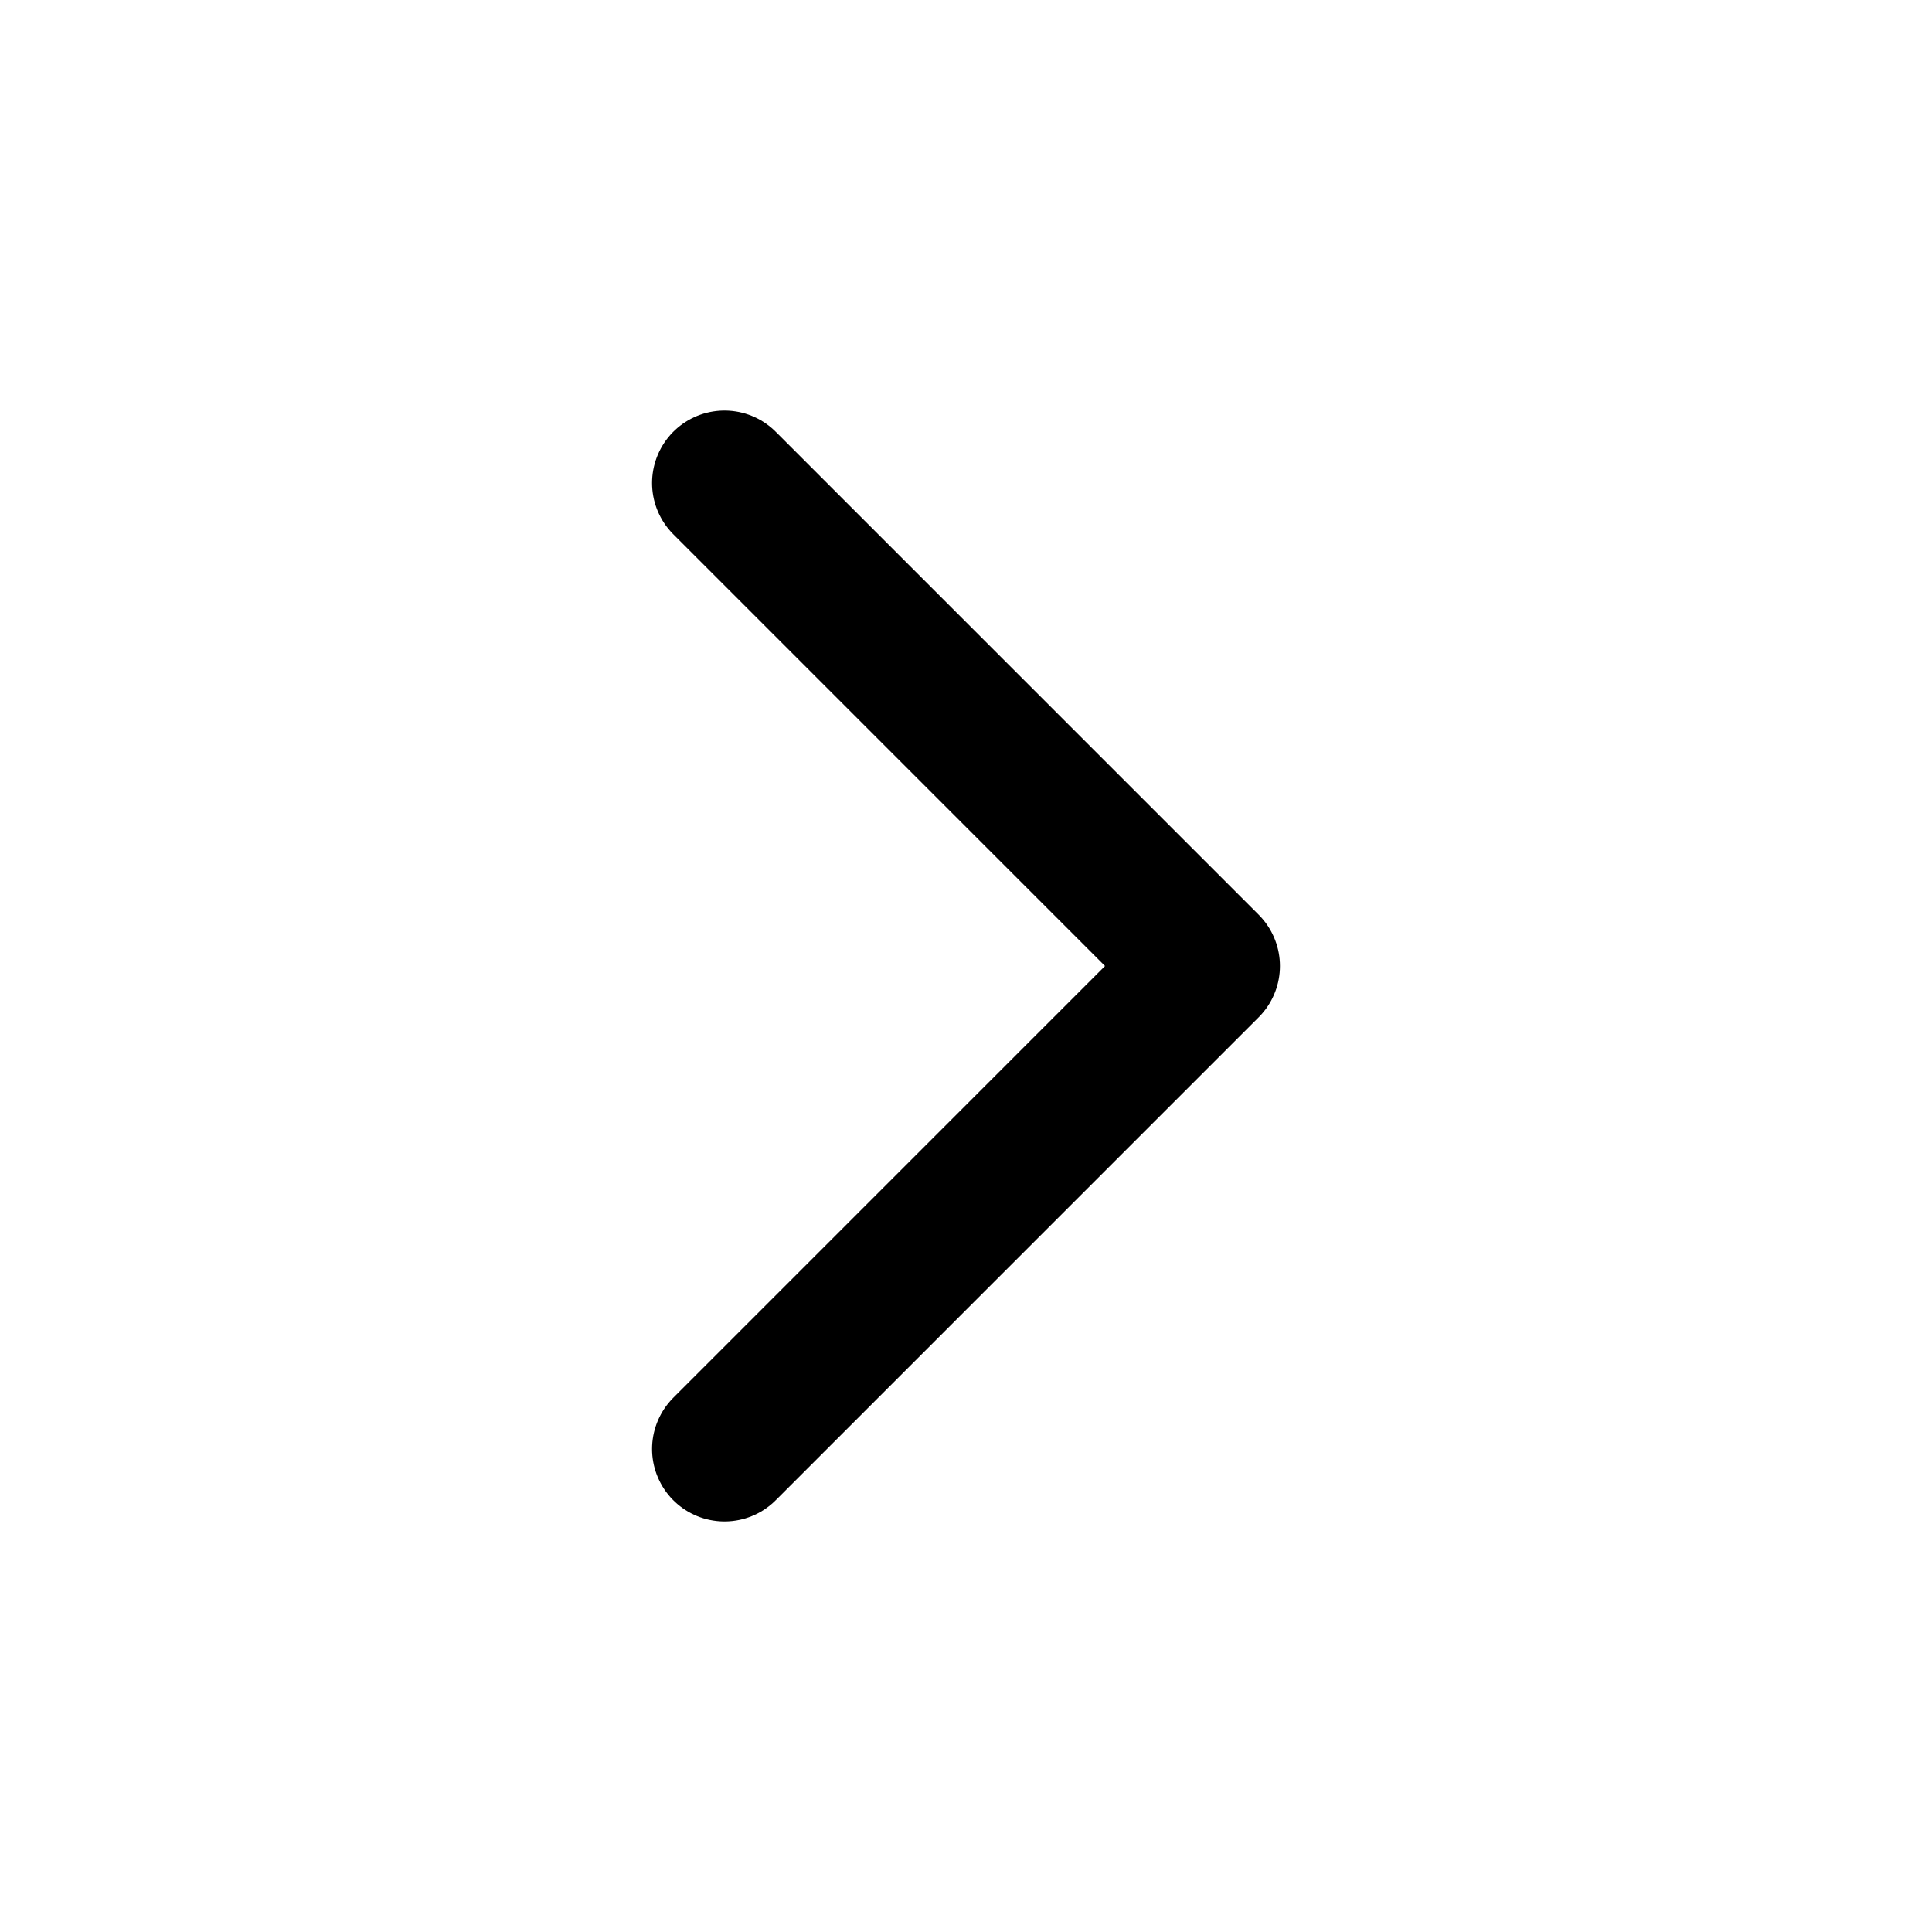
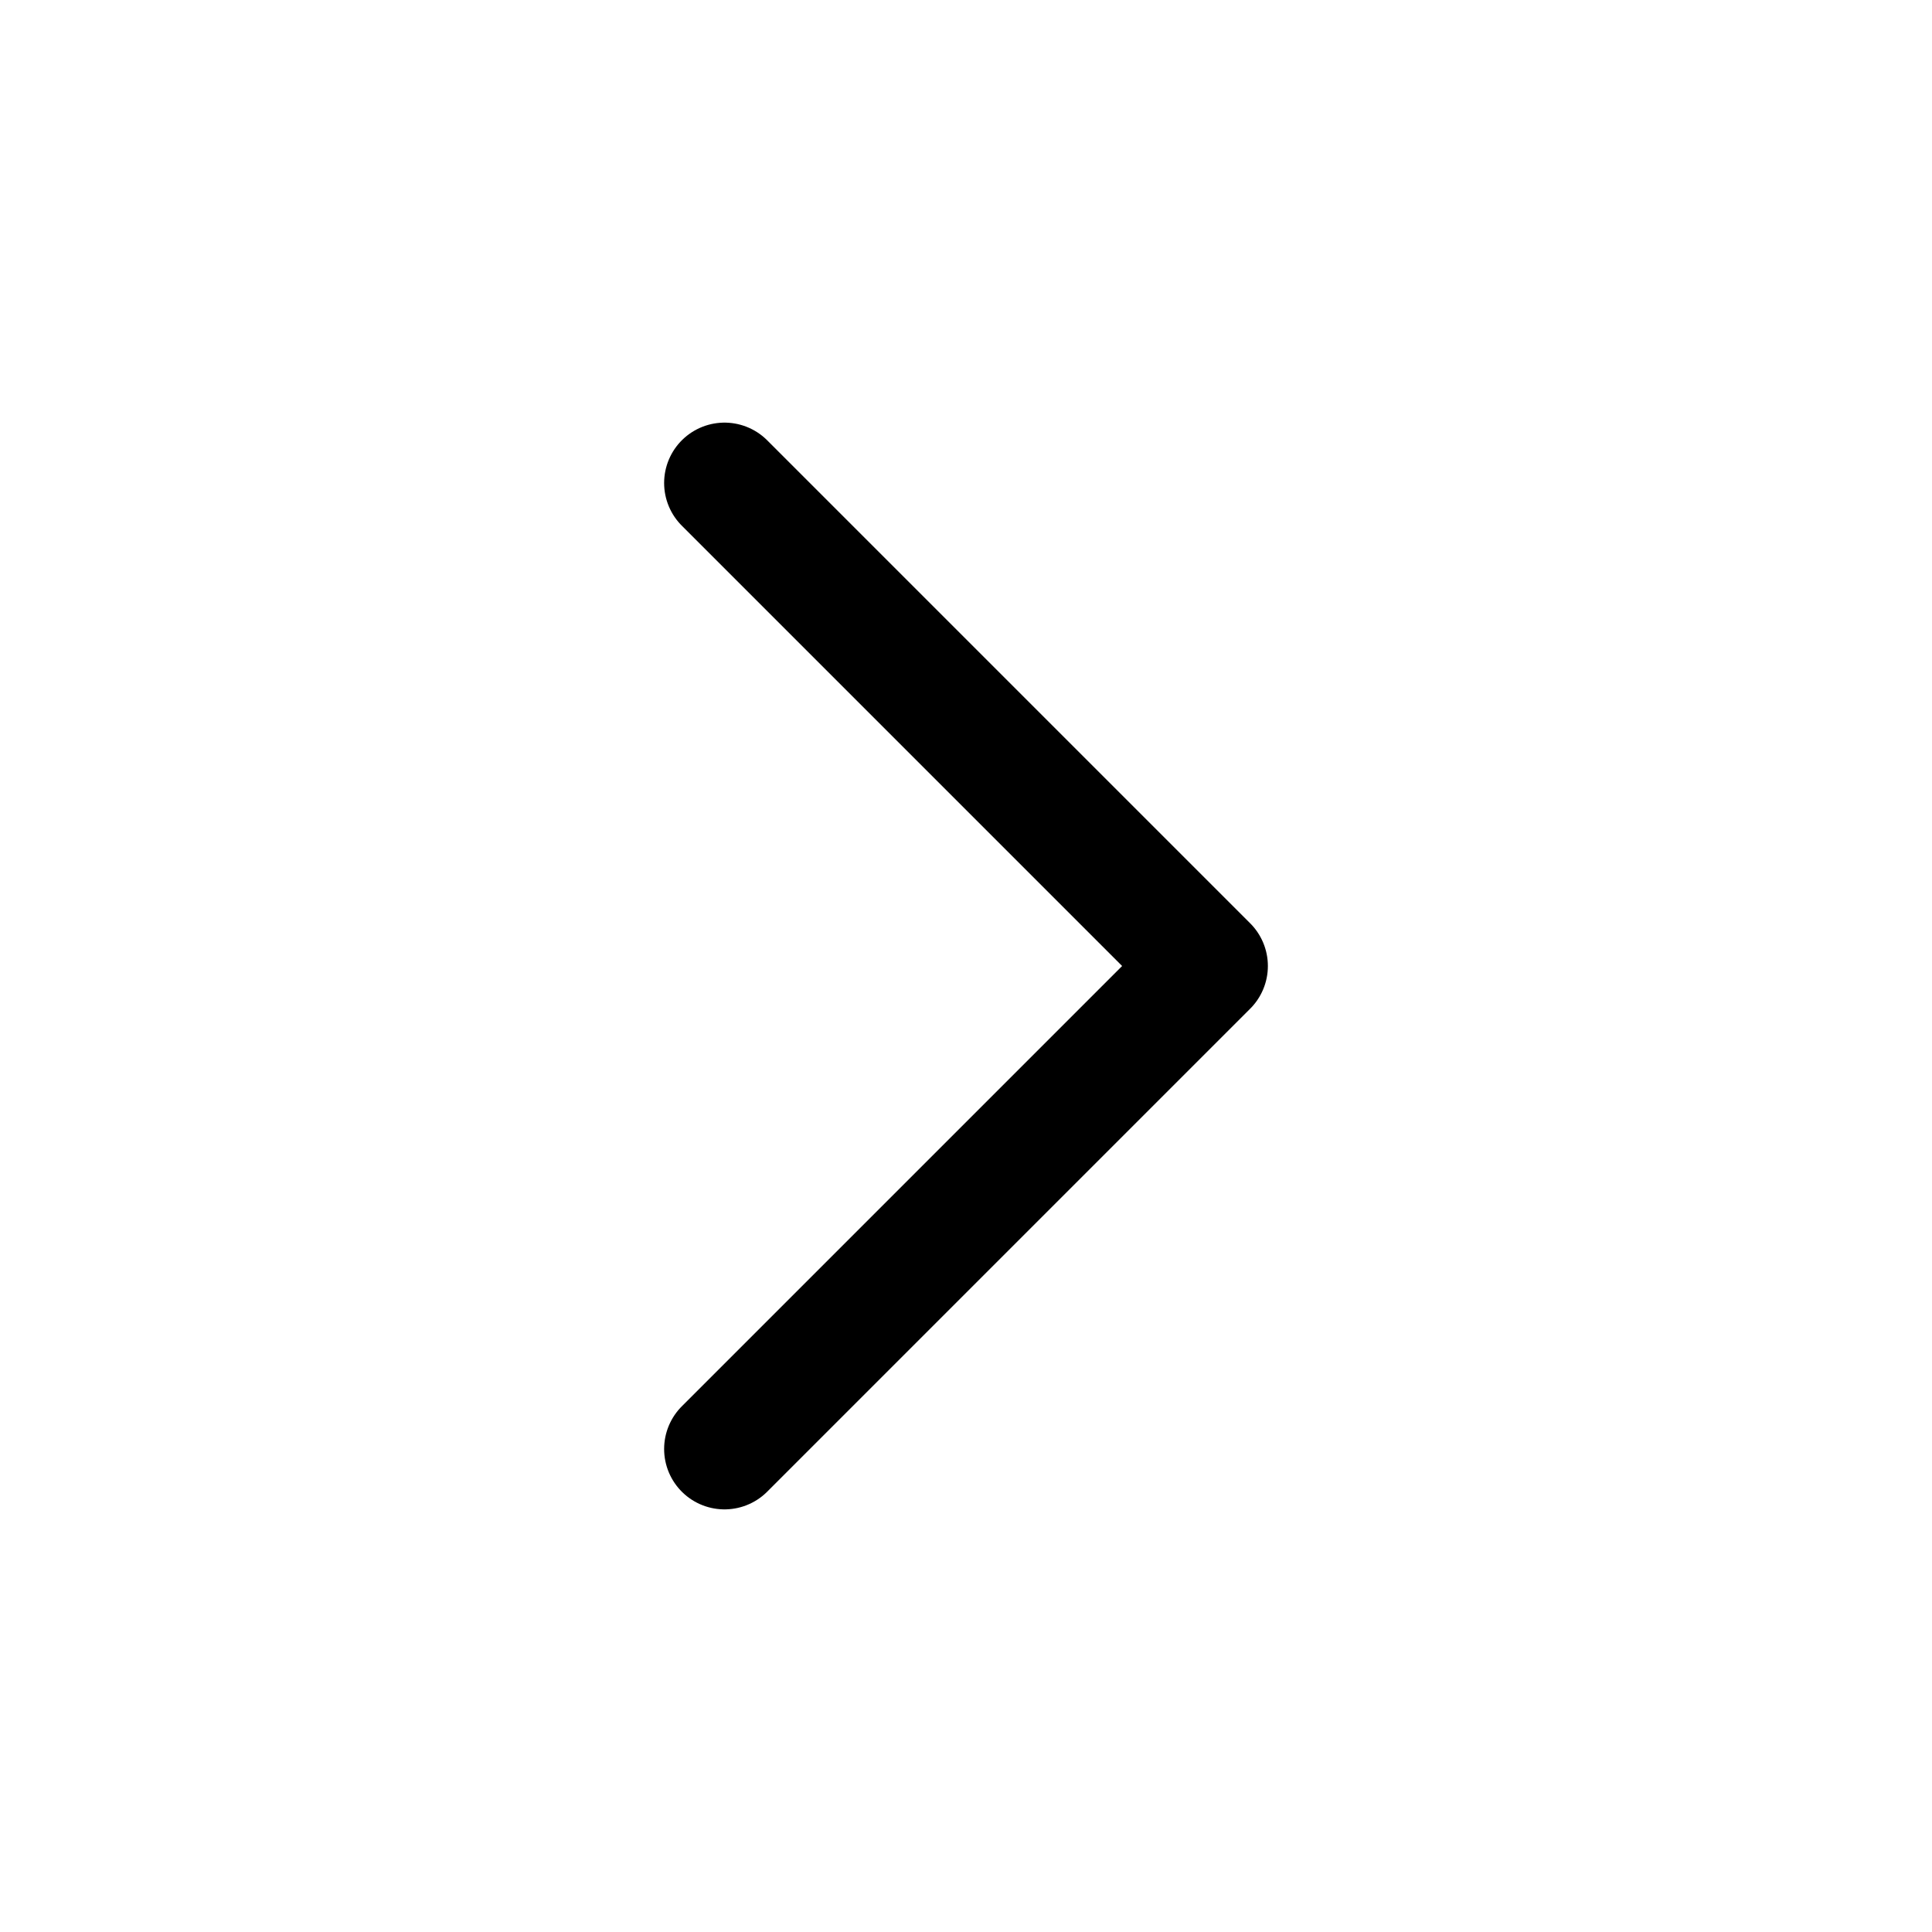
- <svg xmlns="http://www.w3.org/2000/svg" width="24" height="24" viewBox="0 0 24 24" fill="none" stroke="currentColor" stroke-width="1.8" stroke-linecap="round" stroke-linejoin="round">
+ <svg xmlns="http://www.w3.org/2000/svg" class="lucide lucide-chevron-right" width="24" height="24" viewBox="0 0 24 24" fill="none" stroke="currentColor" stroke-width="1.5" stroke-linecap="round" stroke-linejoin="round">
  <path d="m9 18 6-6-6-6" />
</svg>
